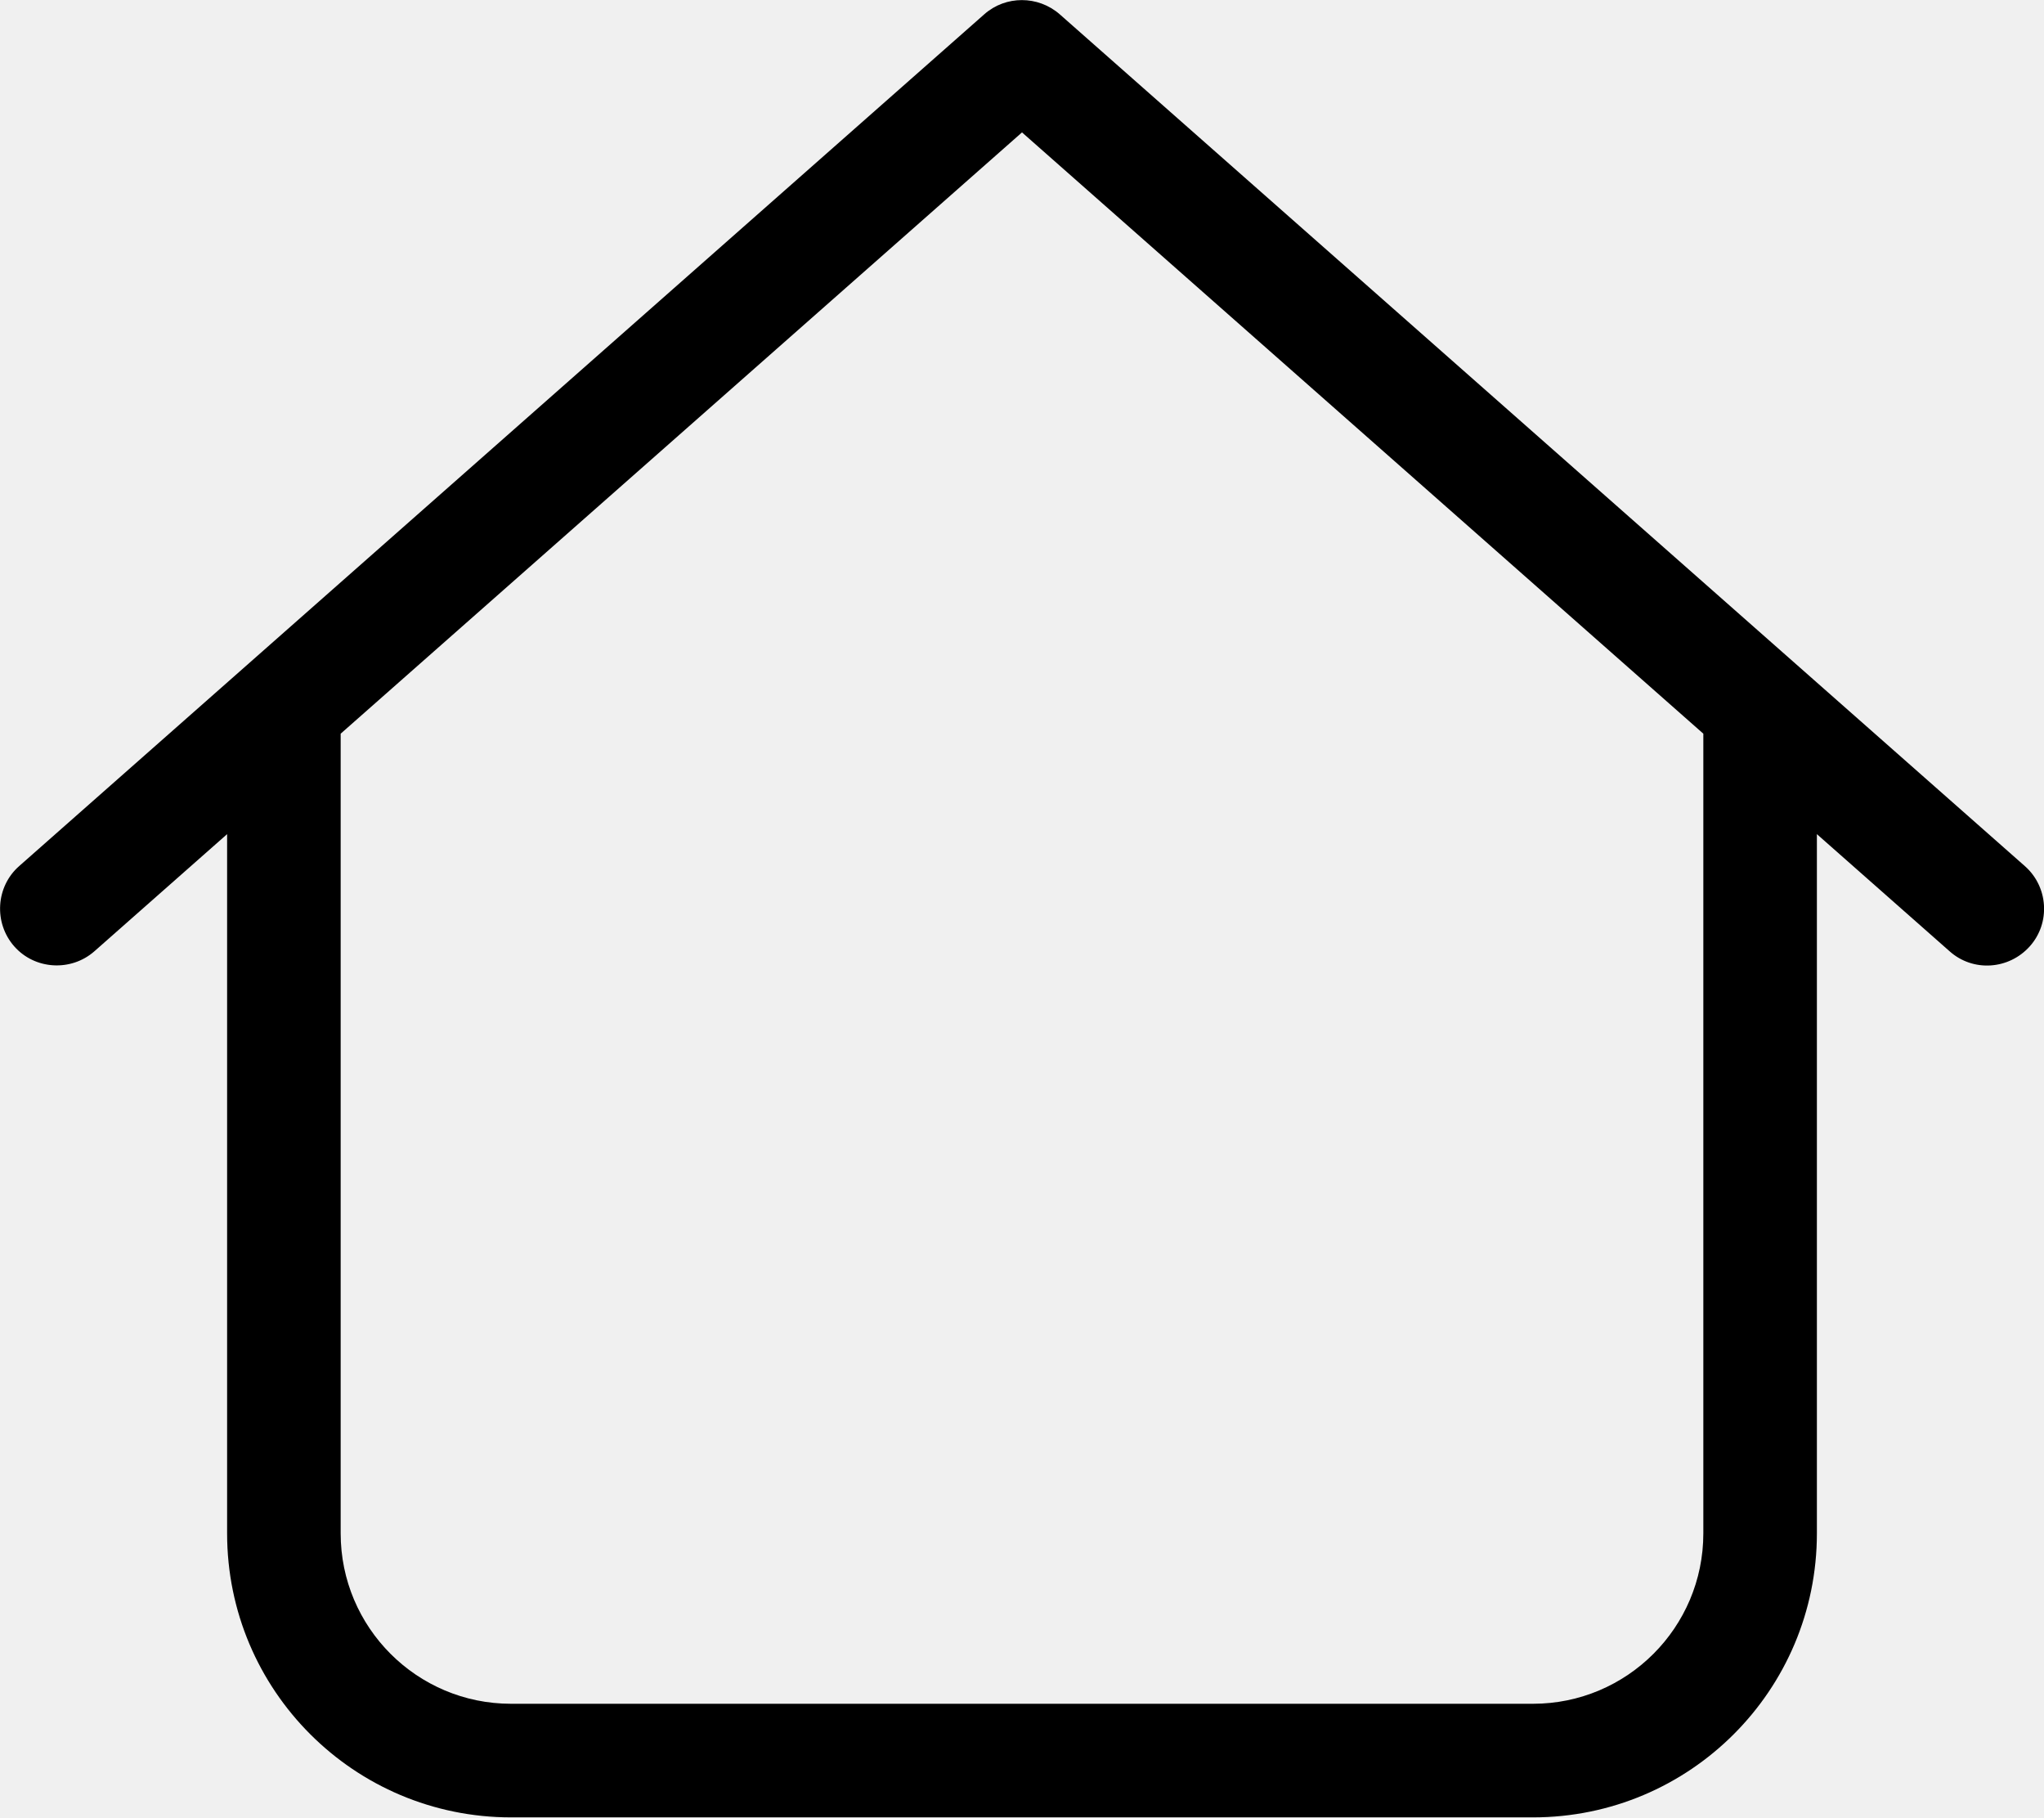
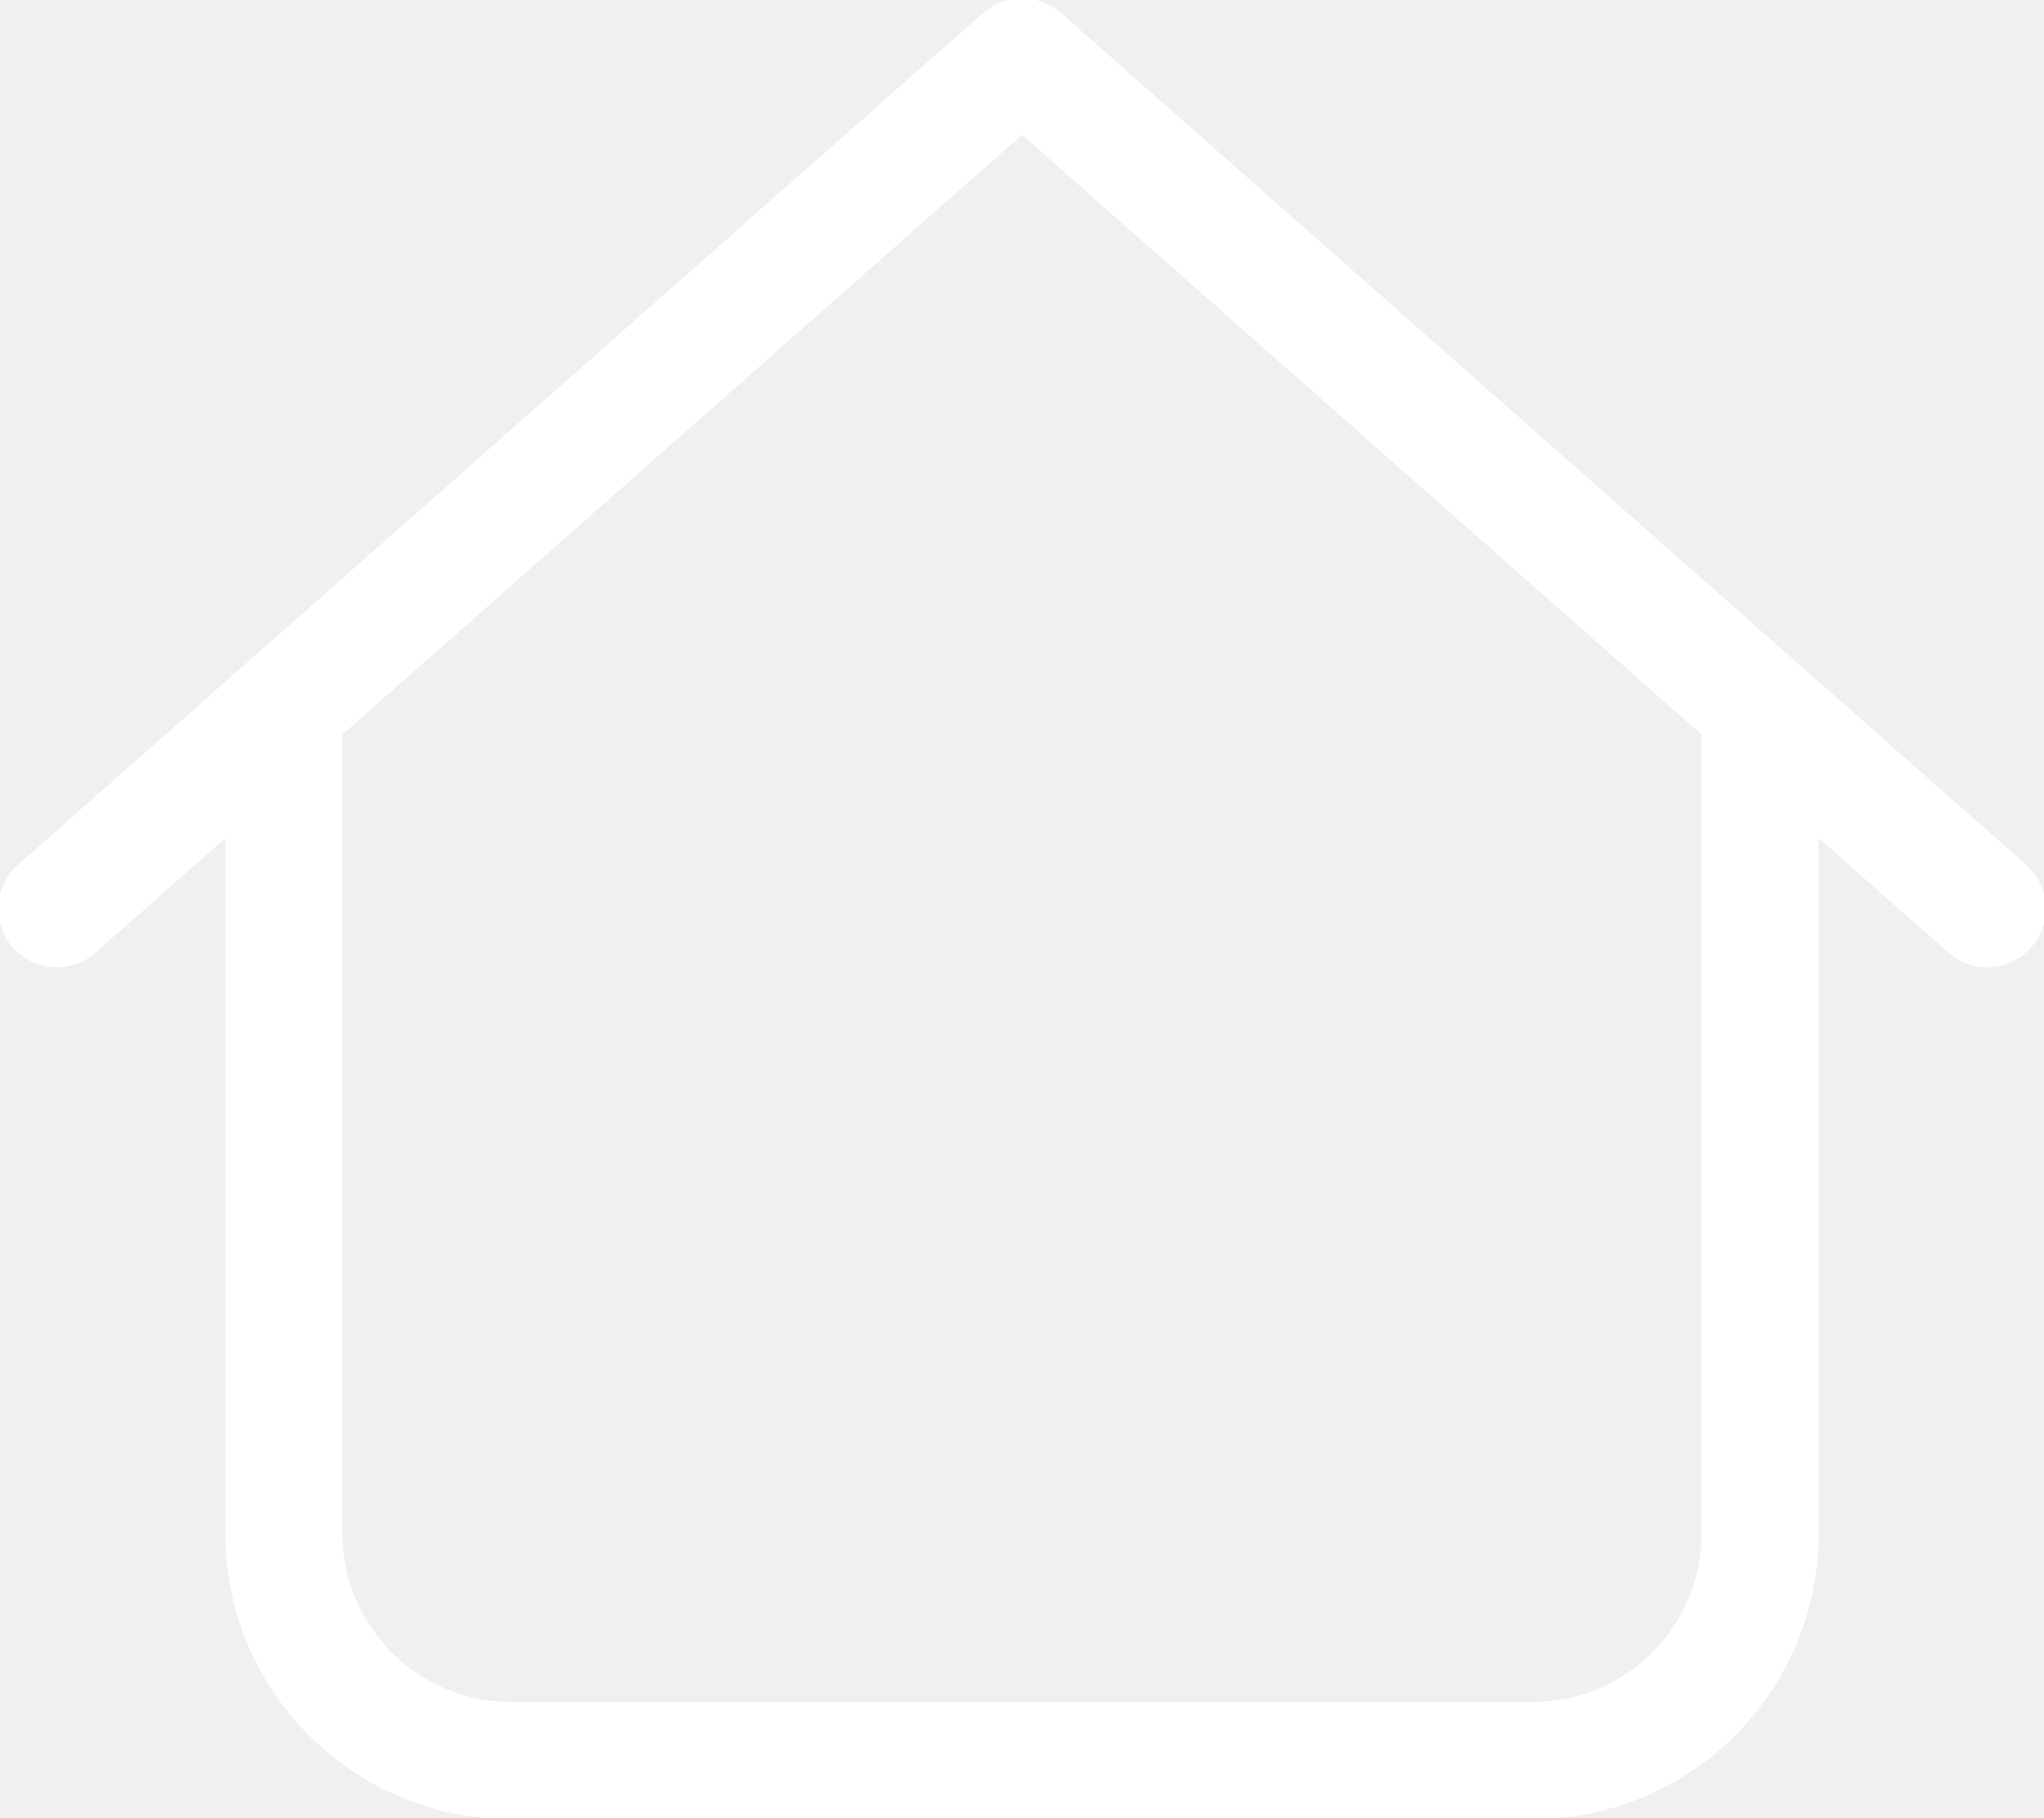
- <svg xmlns="http://www.w3.org/2000/svg" viewBox="0 0 576 512">
+ <svg xmlns="http://www.w3.org/2000/svg" viewBox="0 0 576 512" stroke="#ffffff" fill="#ffffff">
  <path d="M277.4 4c6-5.3 15.1-5.3 21.2 0l272 240c6.6 5.8 7.3 16 1.4 22.6s-16 7.3-22.6 1.4L512 235V432c0 44.2-35.8 80-80 80H144c-44.2 0-80-35.8-80-80V235L26.6 268C20 273.8 9.8 273.2 4 266.6S-1.2 249.8 5.4 244L277.4 4zM96 206.7V432c0 26.5 21.5 48 48 48H432c26.5 0 48-21.5 48-48V206.7L288 37.3 96 206.7z" />
</svg>
